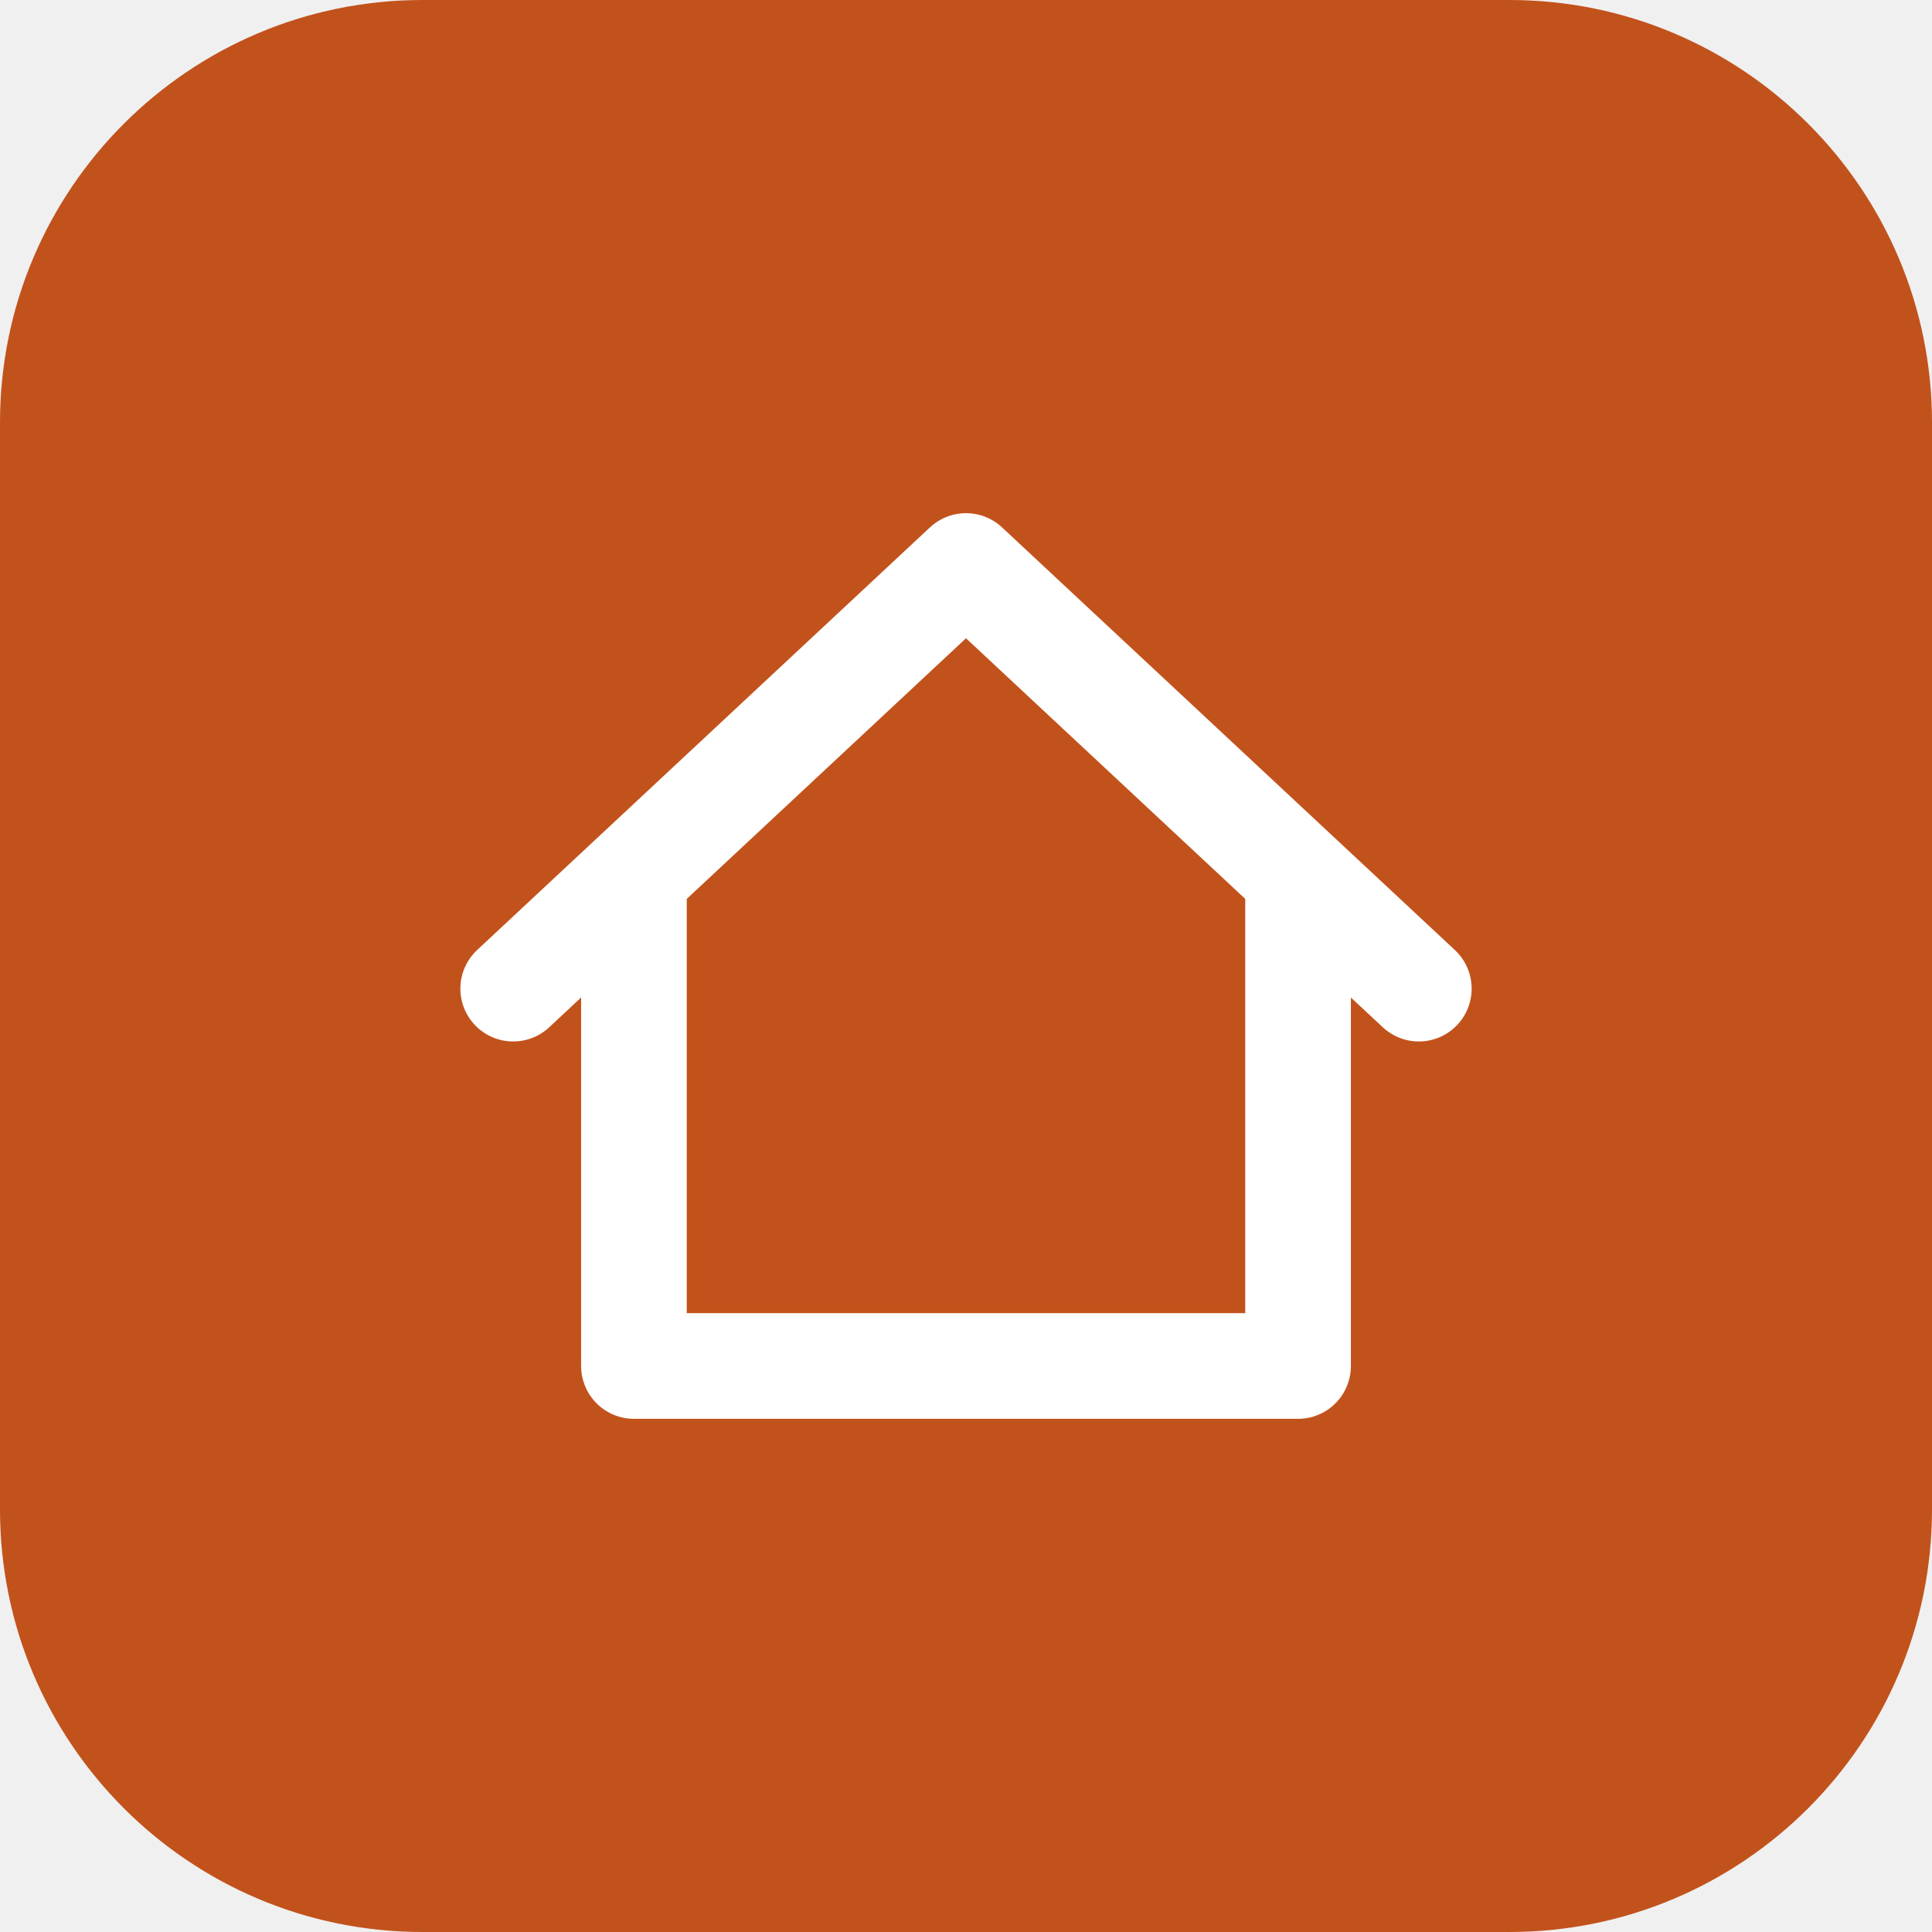
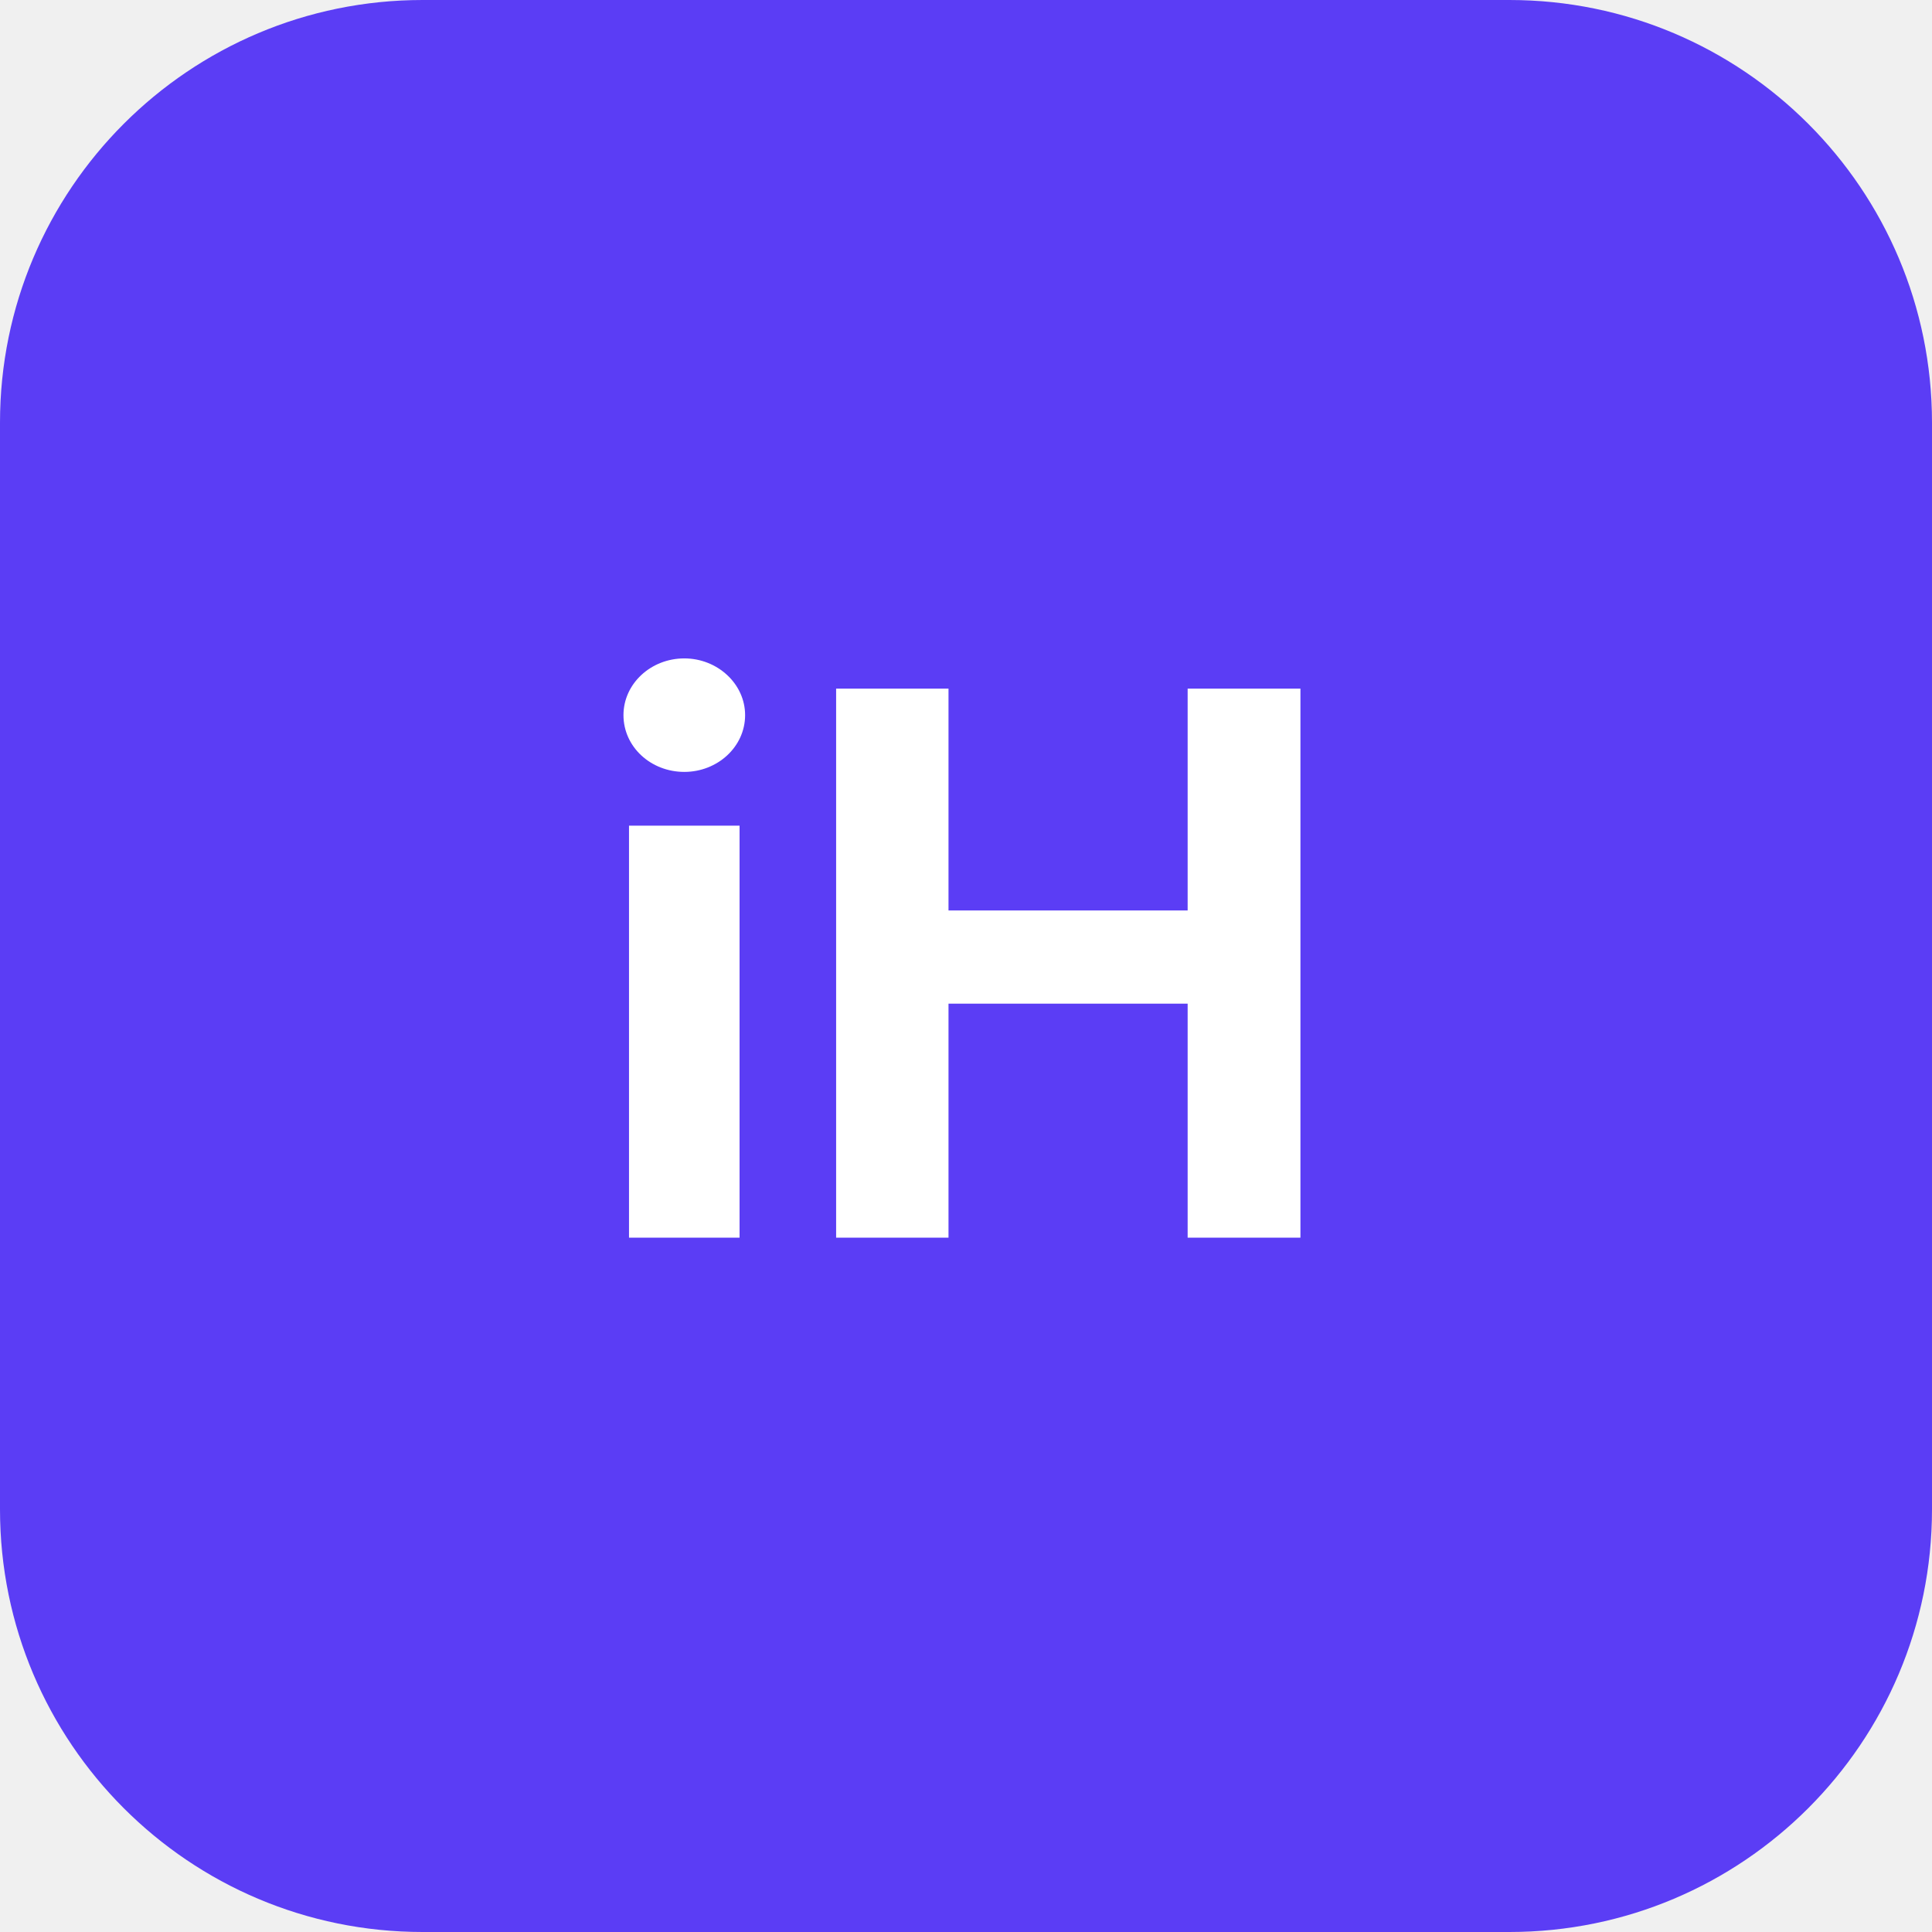
<svg xmlns="http://www.w3.org/2000/svg" viewBox="0 0 512 512">
-   <rect width="512" height="512" rx="112" fill="#c2521b" />
-   <g fill="none" stroke="#fff" stroke-width="28" stroke-linecap="round" stroke-linejoin="round">
-     <path d="M136 262 256 150l120 112" />
-     <path d="M168 236v126h176V236" />
-   </g>
+   <rect width="512" height="512" rx="112" fill="#5B3DF5" />
+   <text x="256" y="328" text-anchor="middle" font-family="system-ui,-apple-system,sans-serif" font-weight="700" font-size="200" fill="#fff">iH</text>
</svg>
